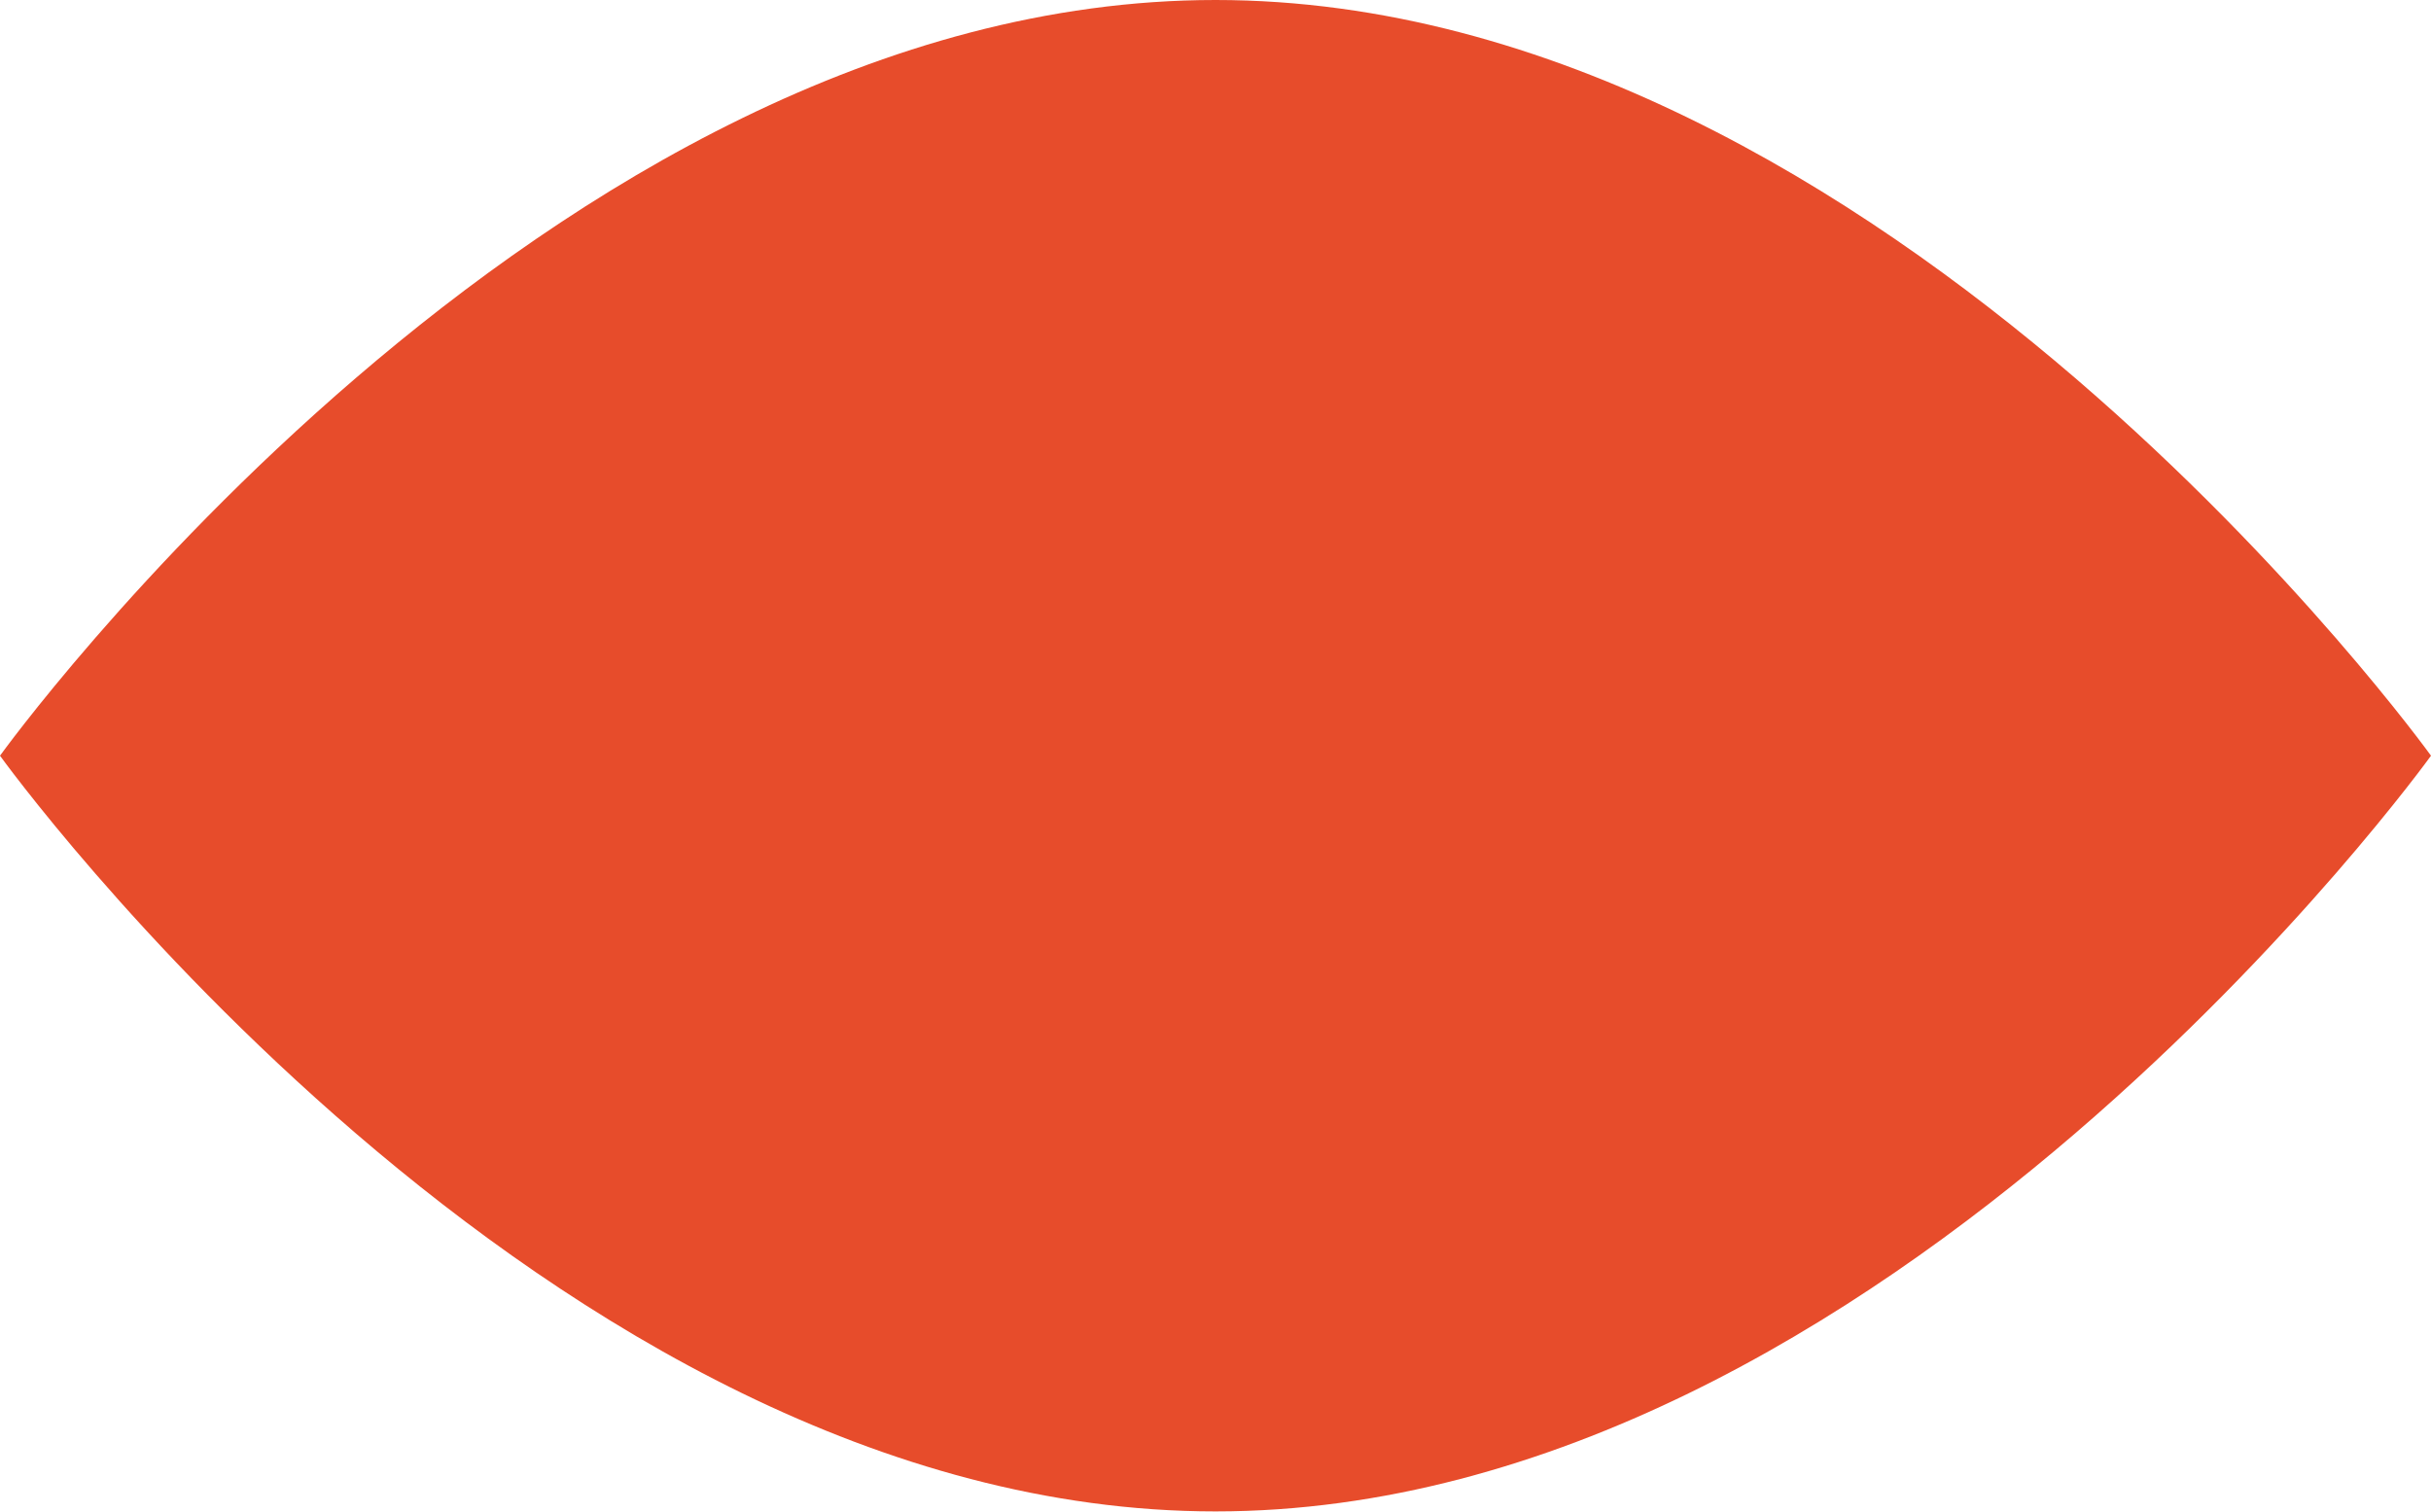
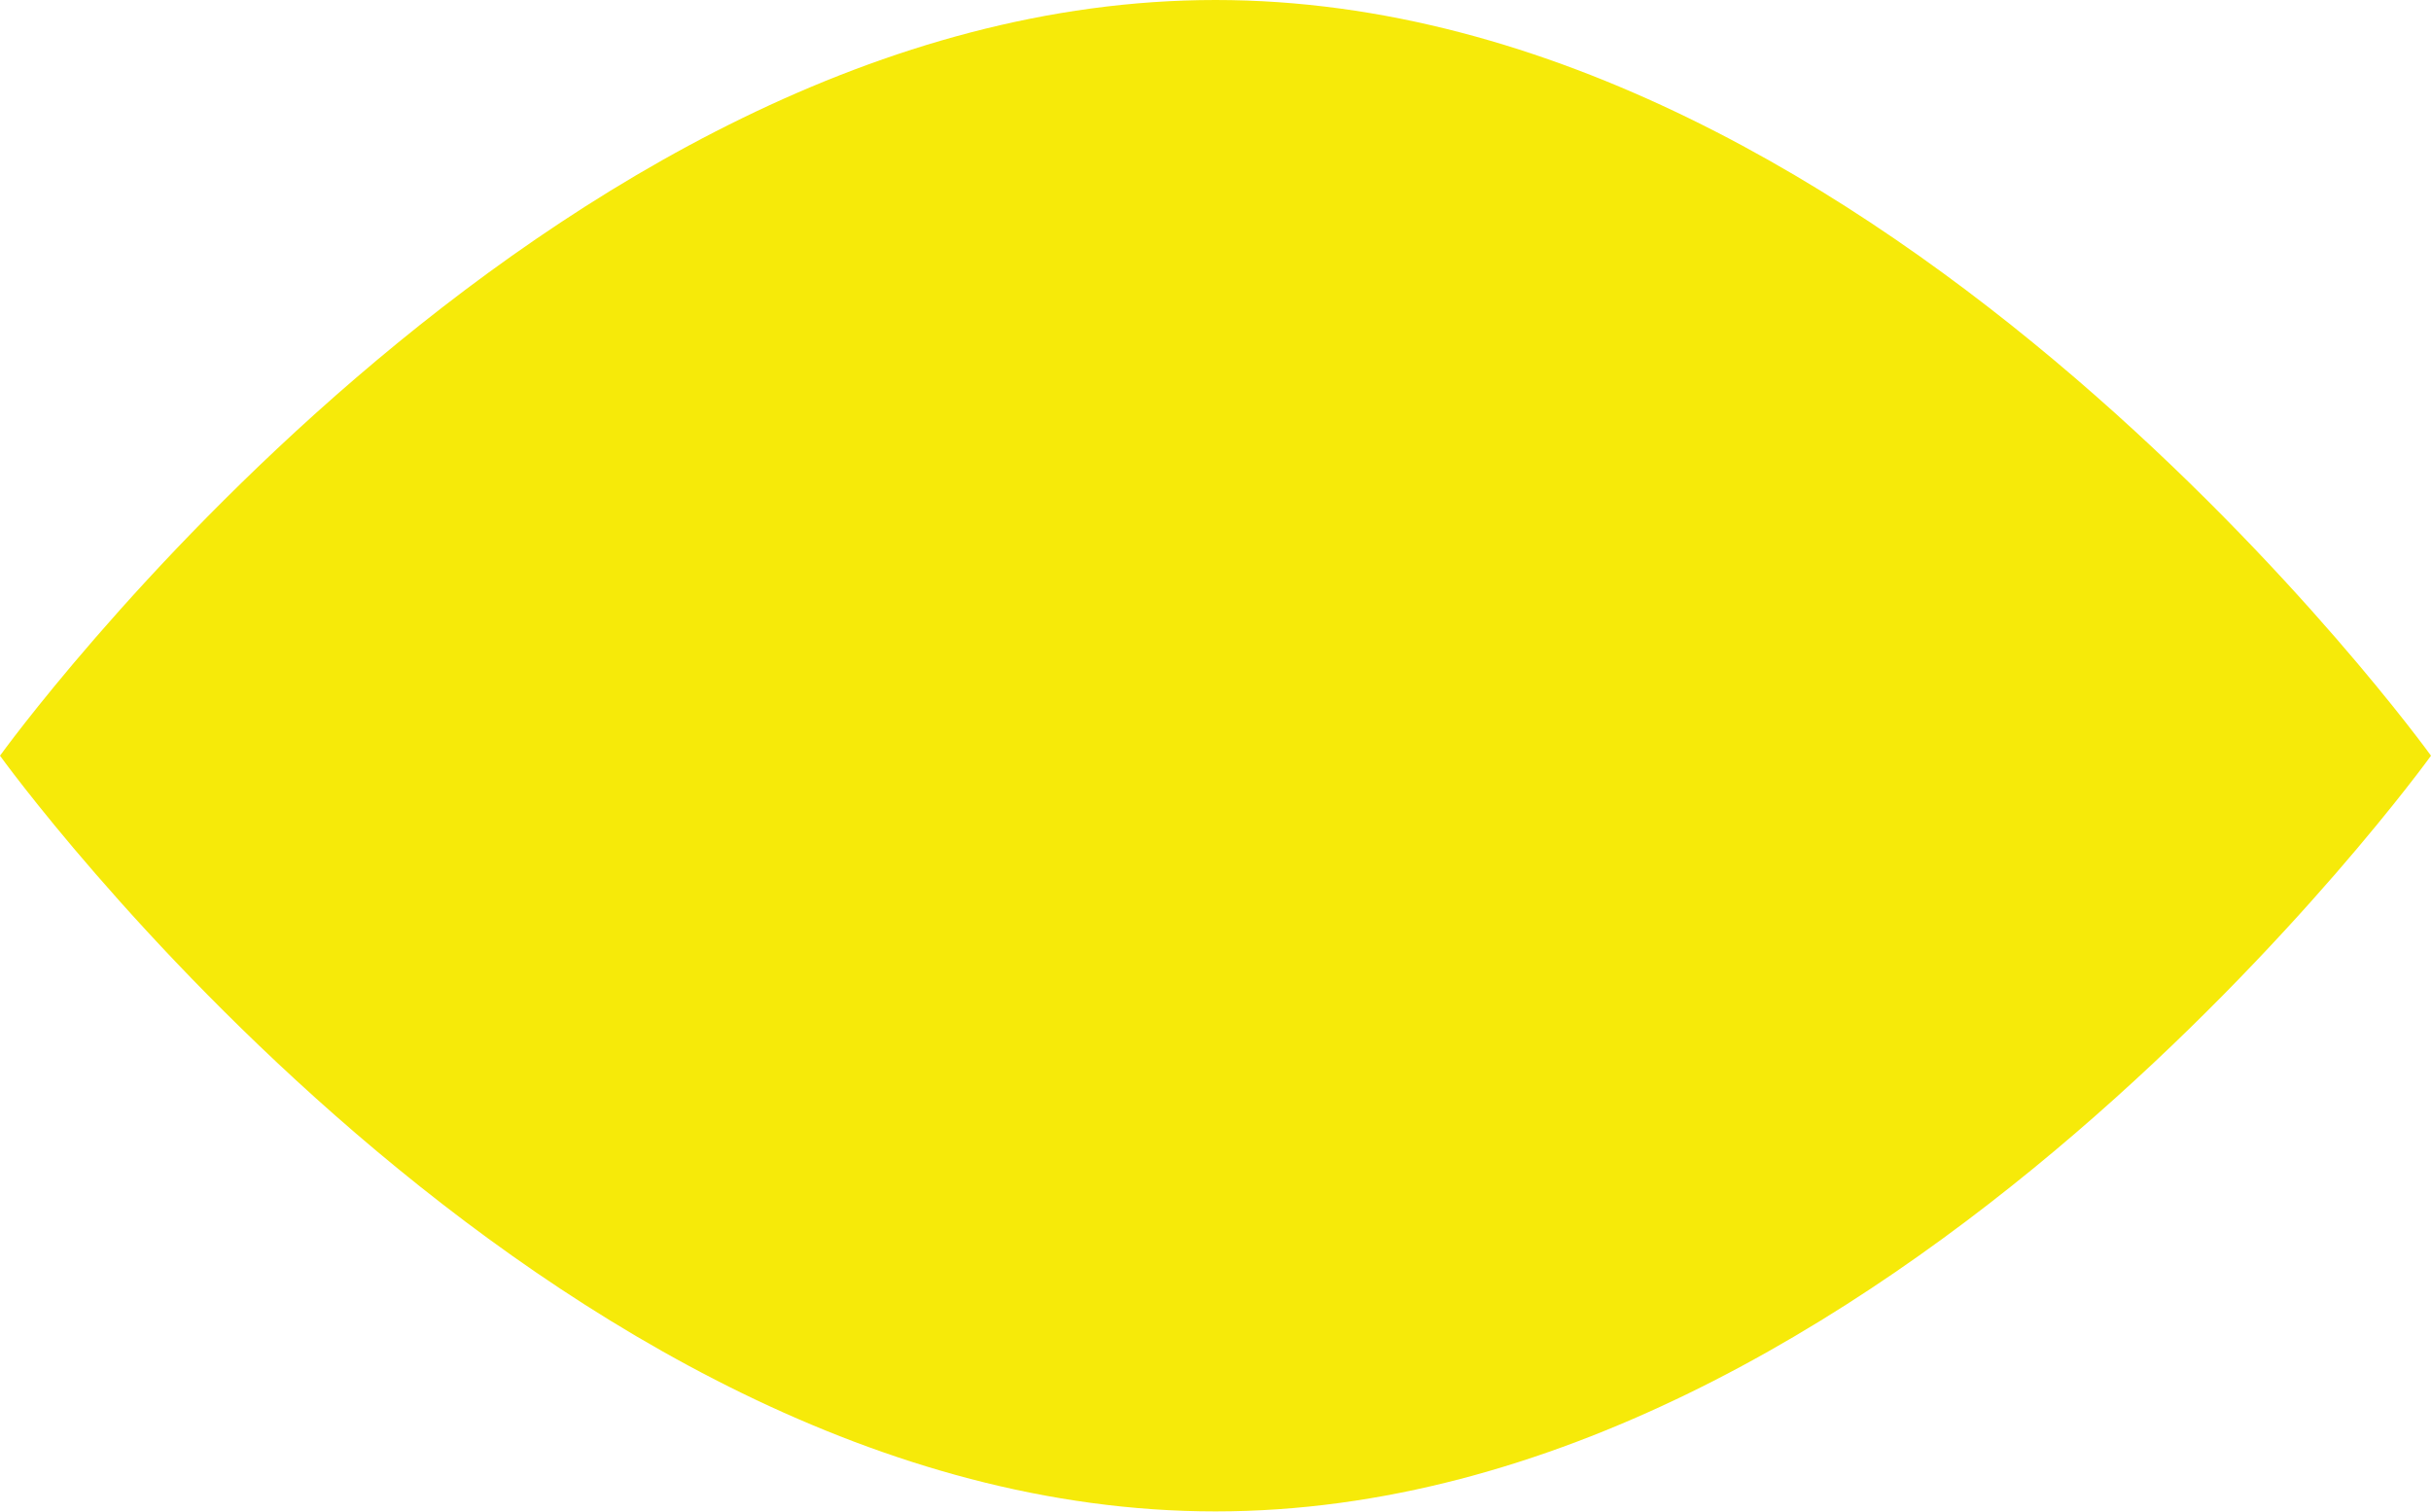
<svg xmlns="http://www.w3.org/2000/svg" width="127.815" height="79.47" viewBox="0 0 127.815 79.47">
-   <path d="M127.815,39.735S99.2,79.47,63.907,79.47,0,39.735,0,39.735,28.612,0,63.907,0,127.815,39.735,127.815,39.735Z" fill="#e74c2b" />
+   <path d="M127.815,39.735S99.2,79.47,63.907,79.47,0,39.735,0,39.735,28.612,0,63.907,0,127.815,39.735,127.815,39.735Z" fill="#f6ea09" />
</svg>
